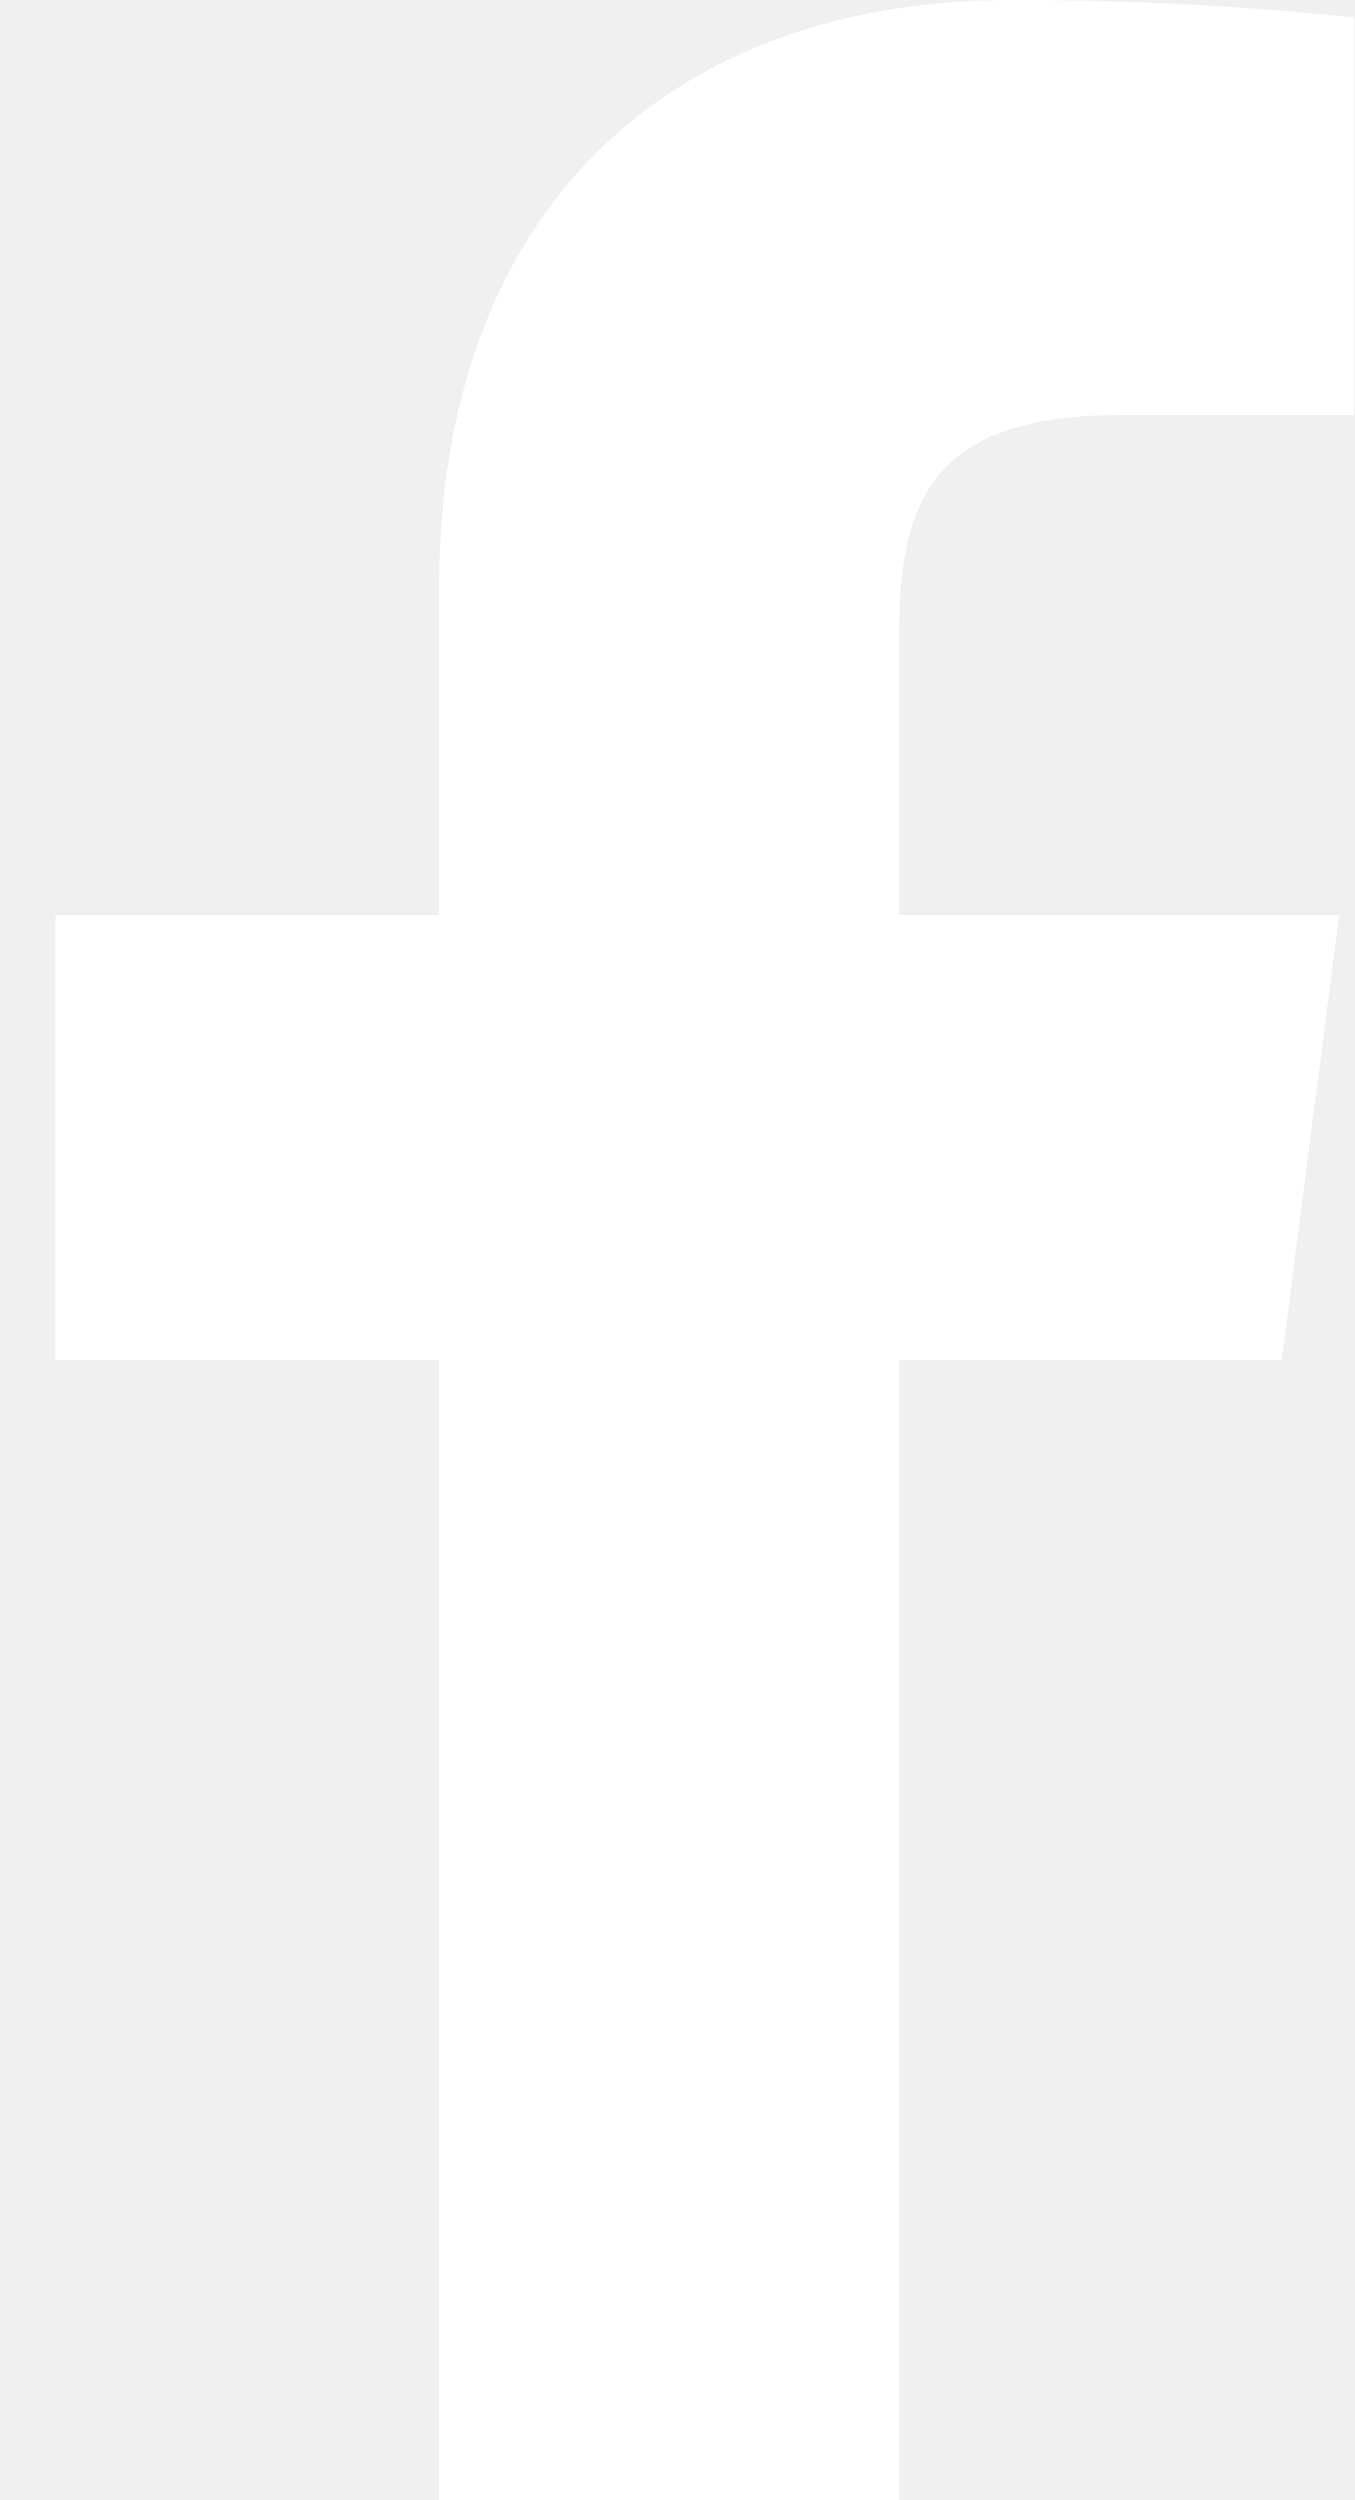
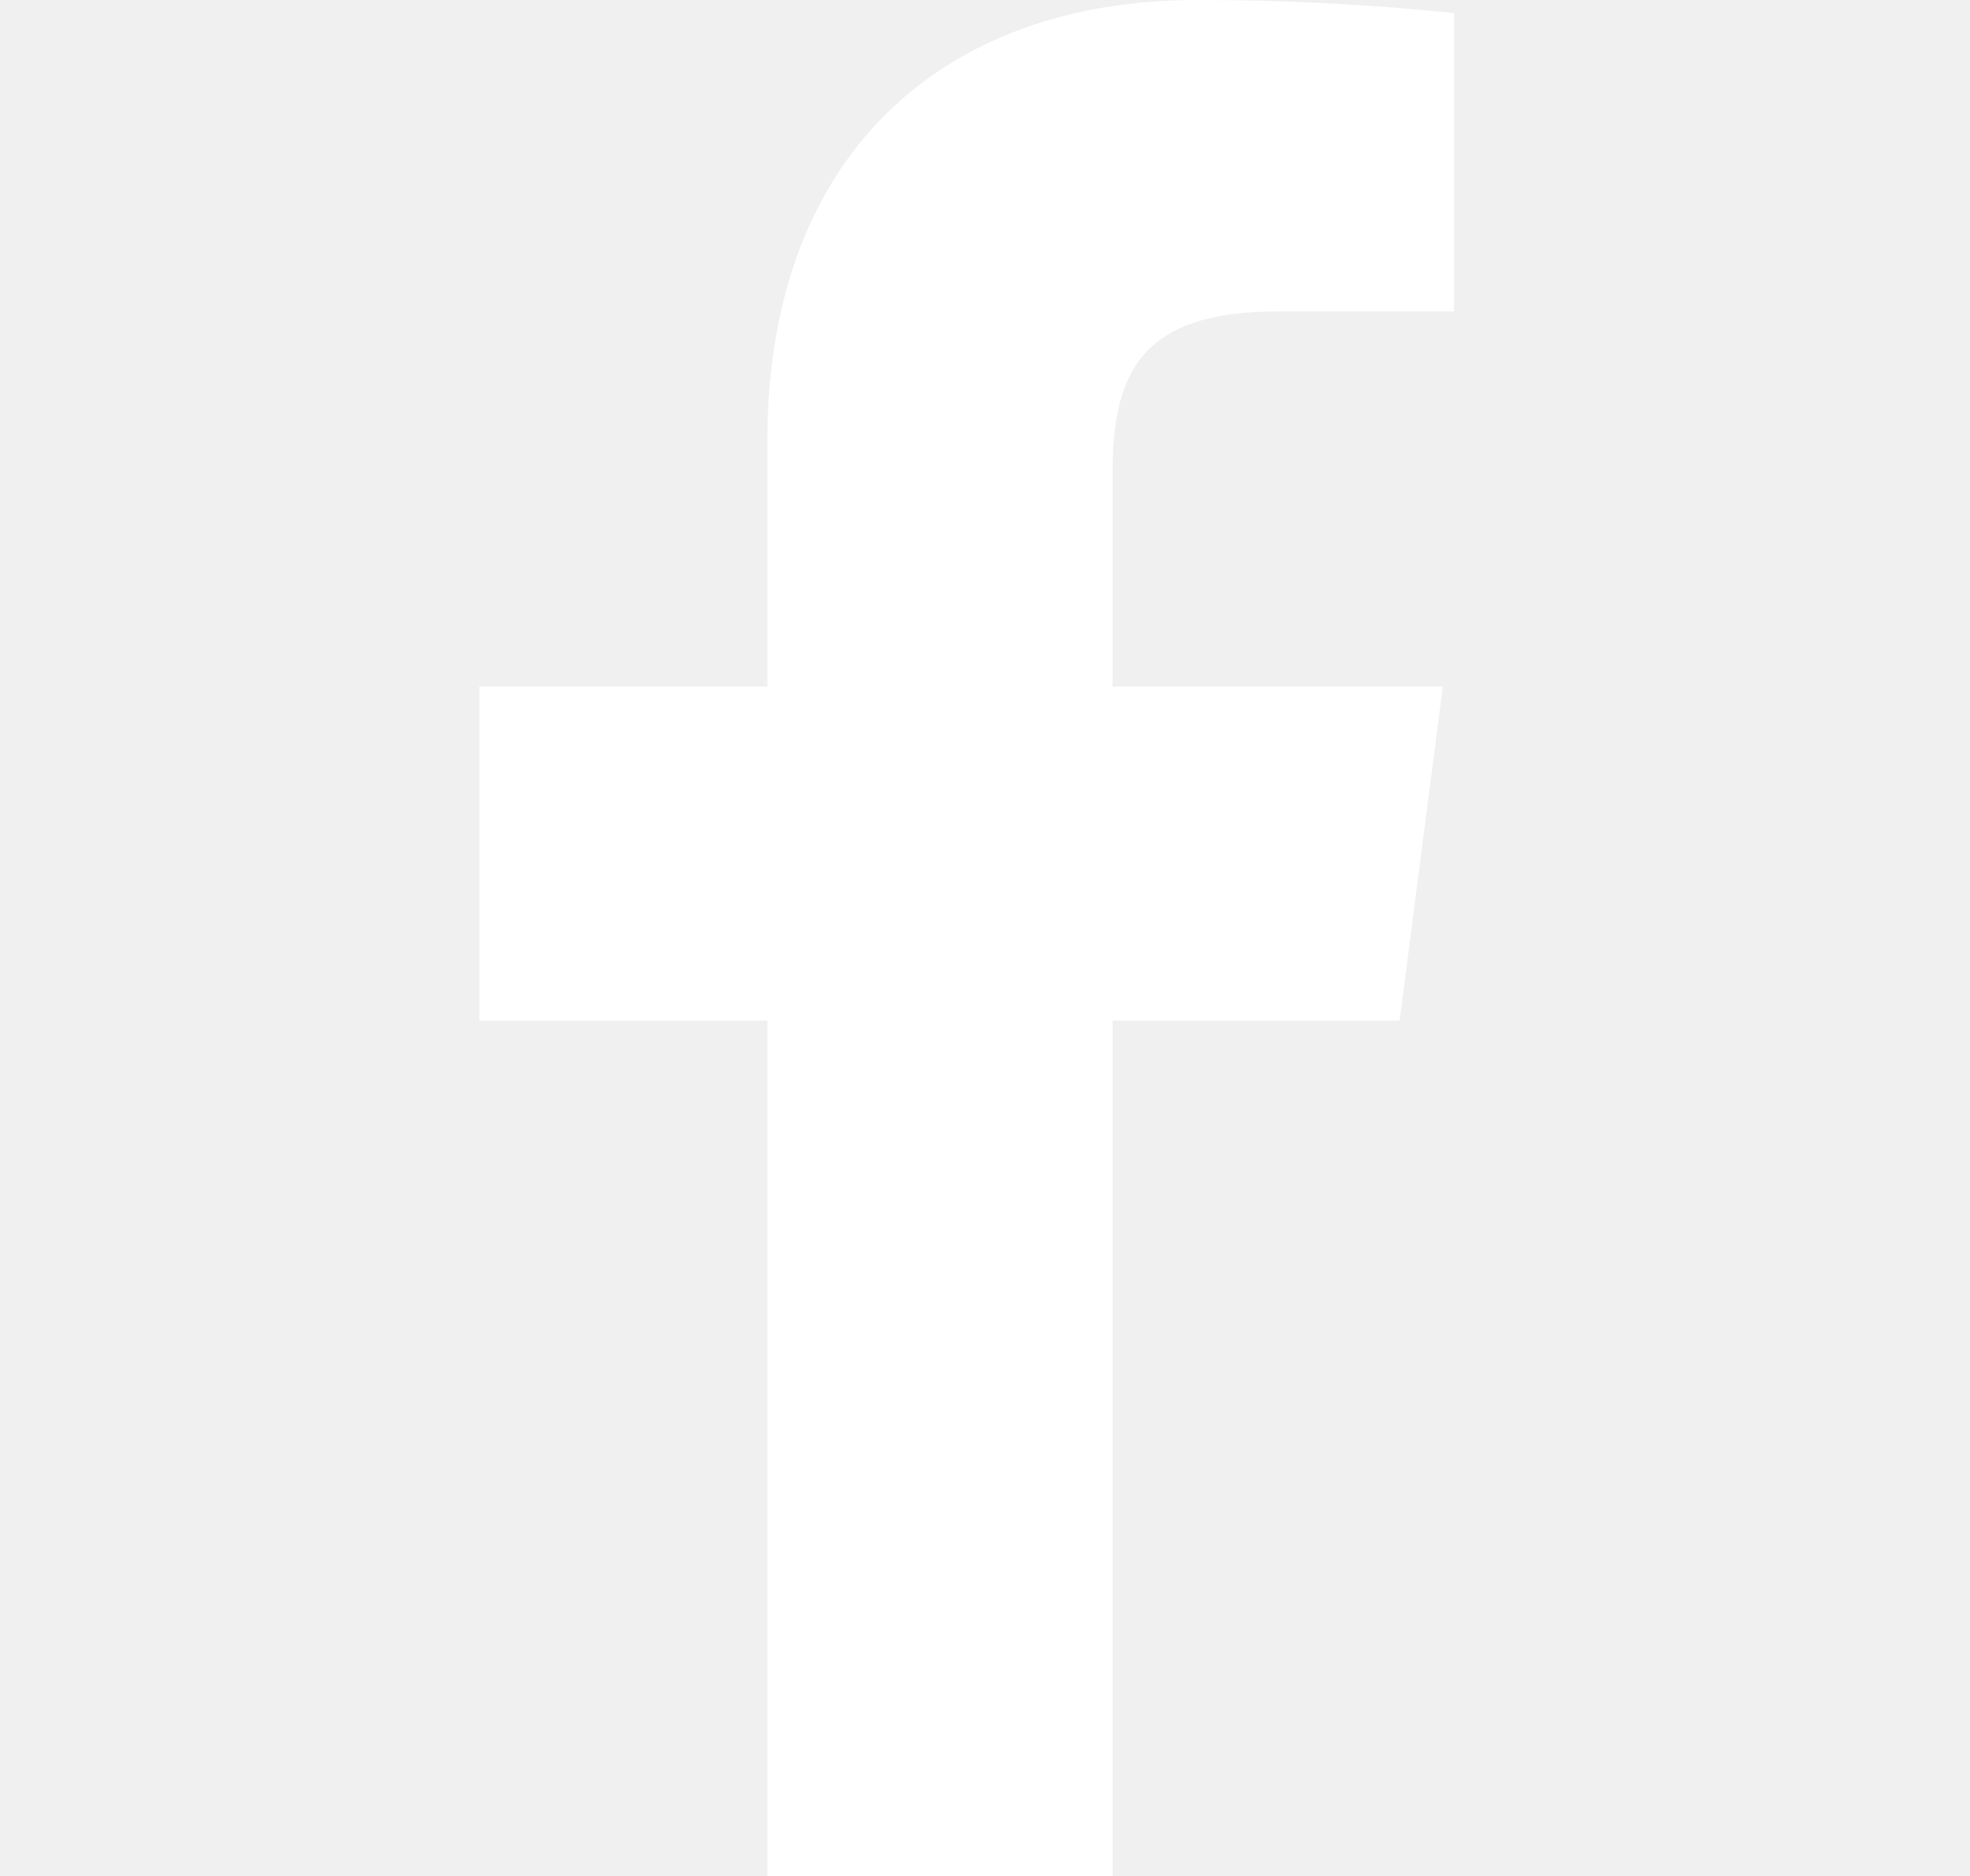
- <svg xmlns="http://www.w3.org/2000/svg" width="13" height="24" viewBox="0 0 13 24" fill="none">
-   <path d="M10.744 3.984H13V0.168C11.908 0.054 10.81 -0.002 9.712 3.58369e-05C6.448 3.58369e-05 4.216 1.992 4.216 5.64V8.784H0.532V13.056H4.216V24H8.632V13.056H12.304L12.856 8.784H8.632V6.06C8.632 4.8 8.968 3.984 10.744 3.984Z" fill="white" />
+ <svg xmlns="http://www.w3.org/2000/svg" width="21" height="20" viewBox="0 0 21 20" fill="none">
+   <path d="M13.62 3.32H15.5V0.14C14.59 0.045 13.675 -0.001 12.76 2.98641e-05C10.04 2.98641e-05 8.18 1.66 8.18 4.7V7.32H5.11V10.88H8.18V20H11.86V10.88H14.92L15.38 7.32H11.86V5.05C11.86 4 12.14 3.32 13.62 3.32Z" fill="white" />
</svg>
